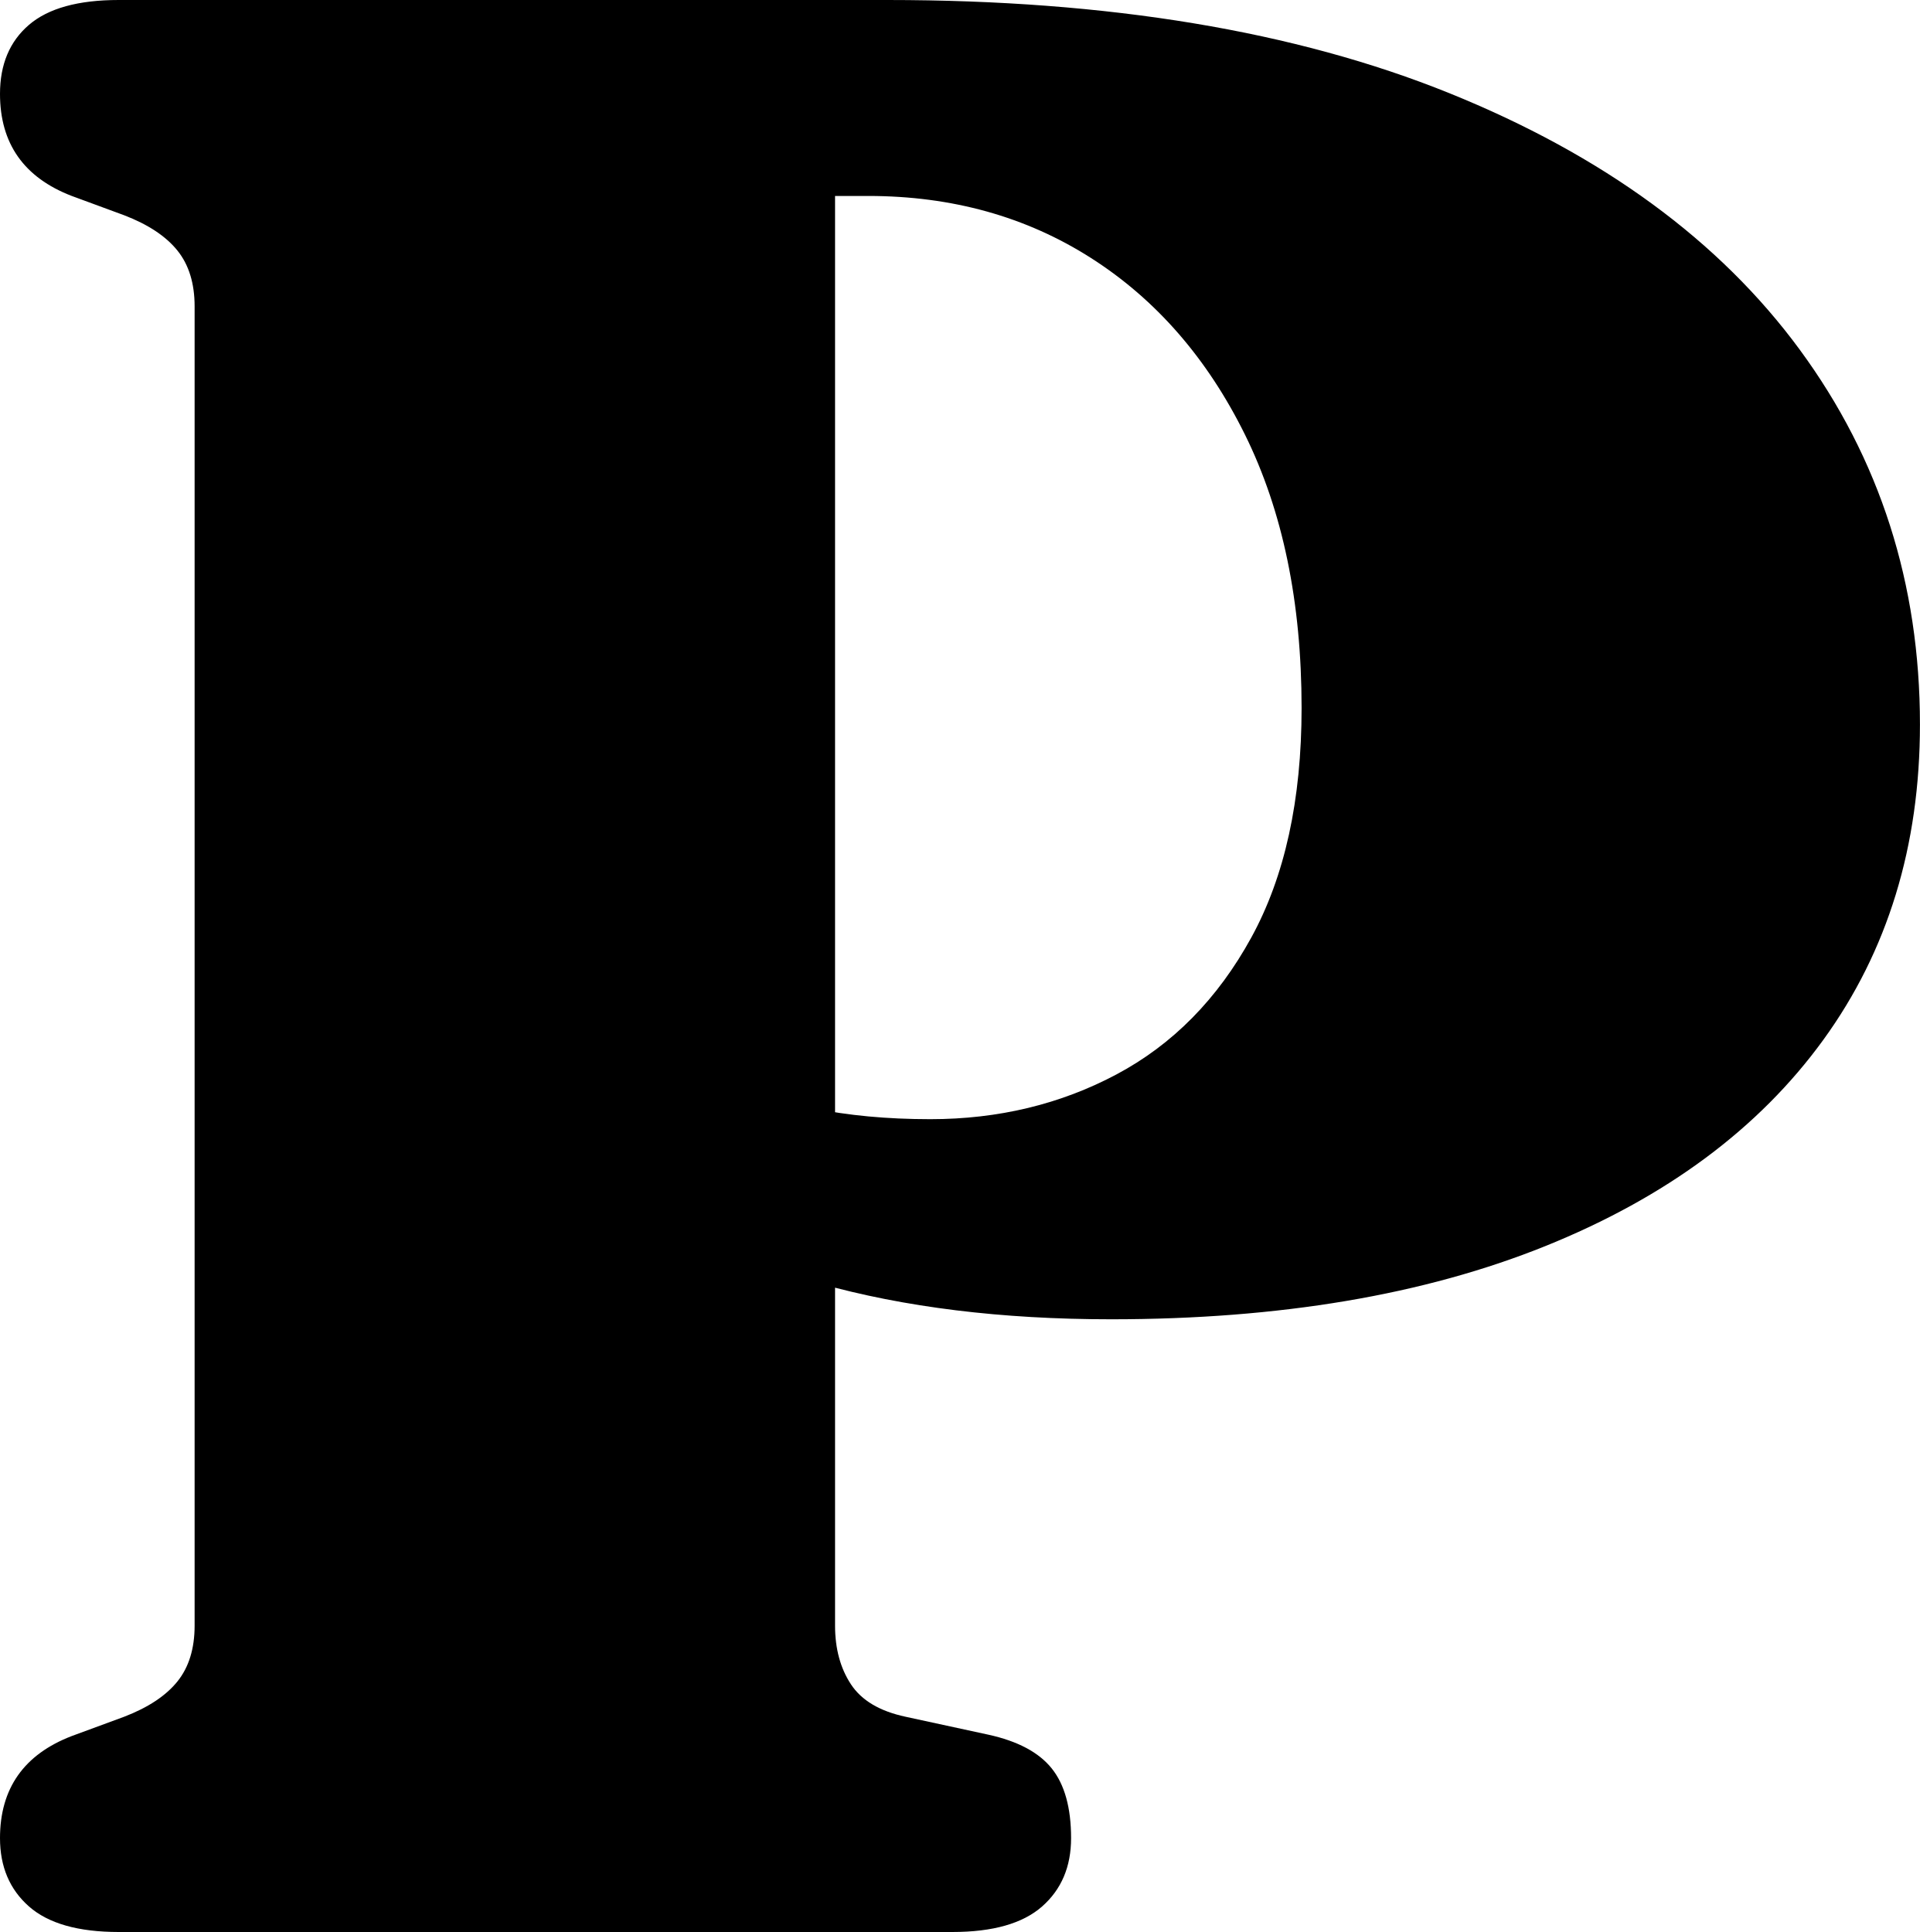
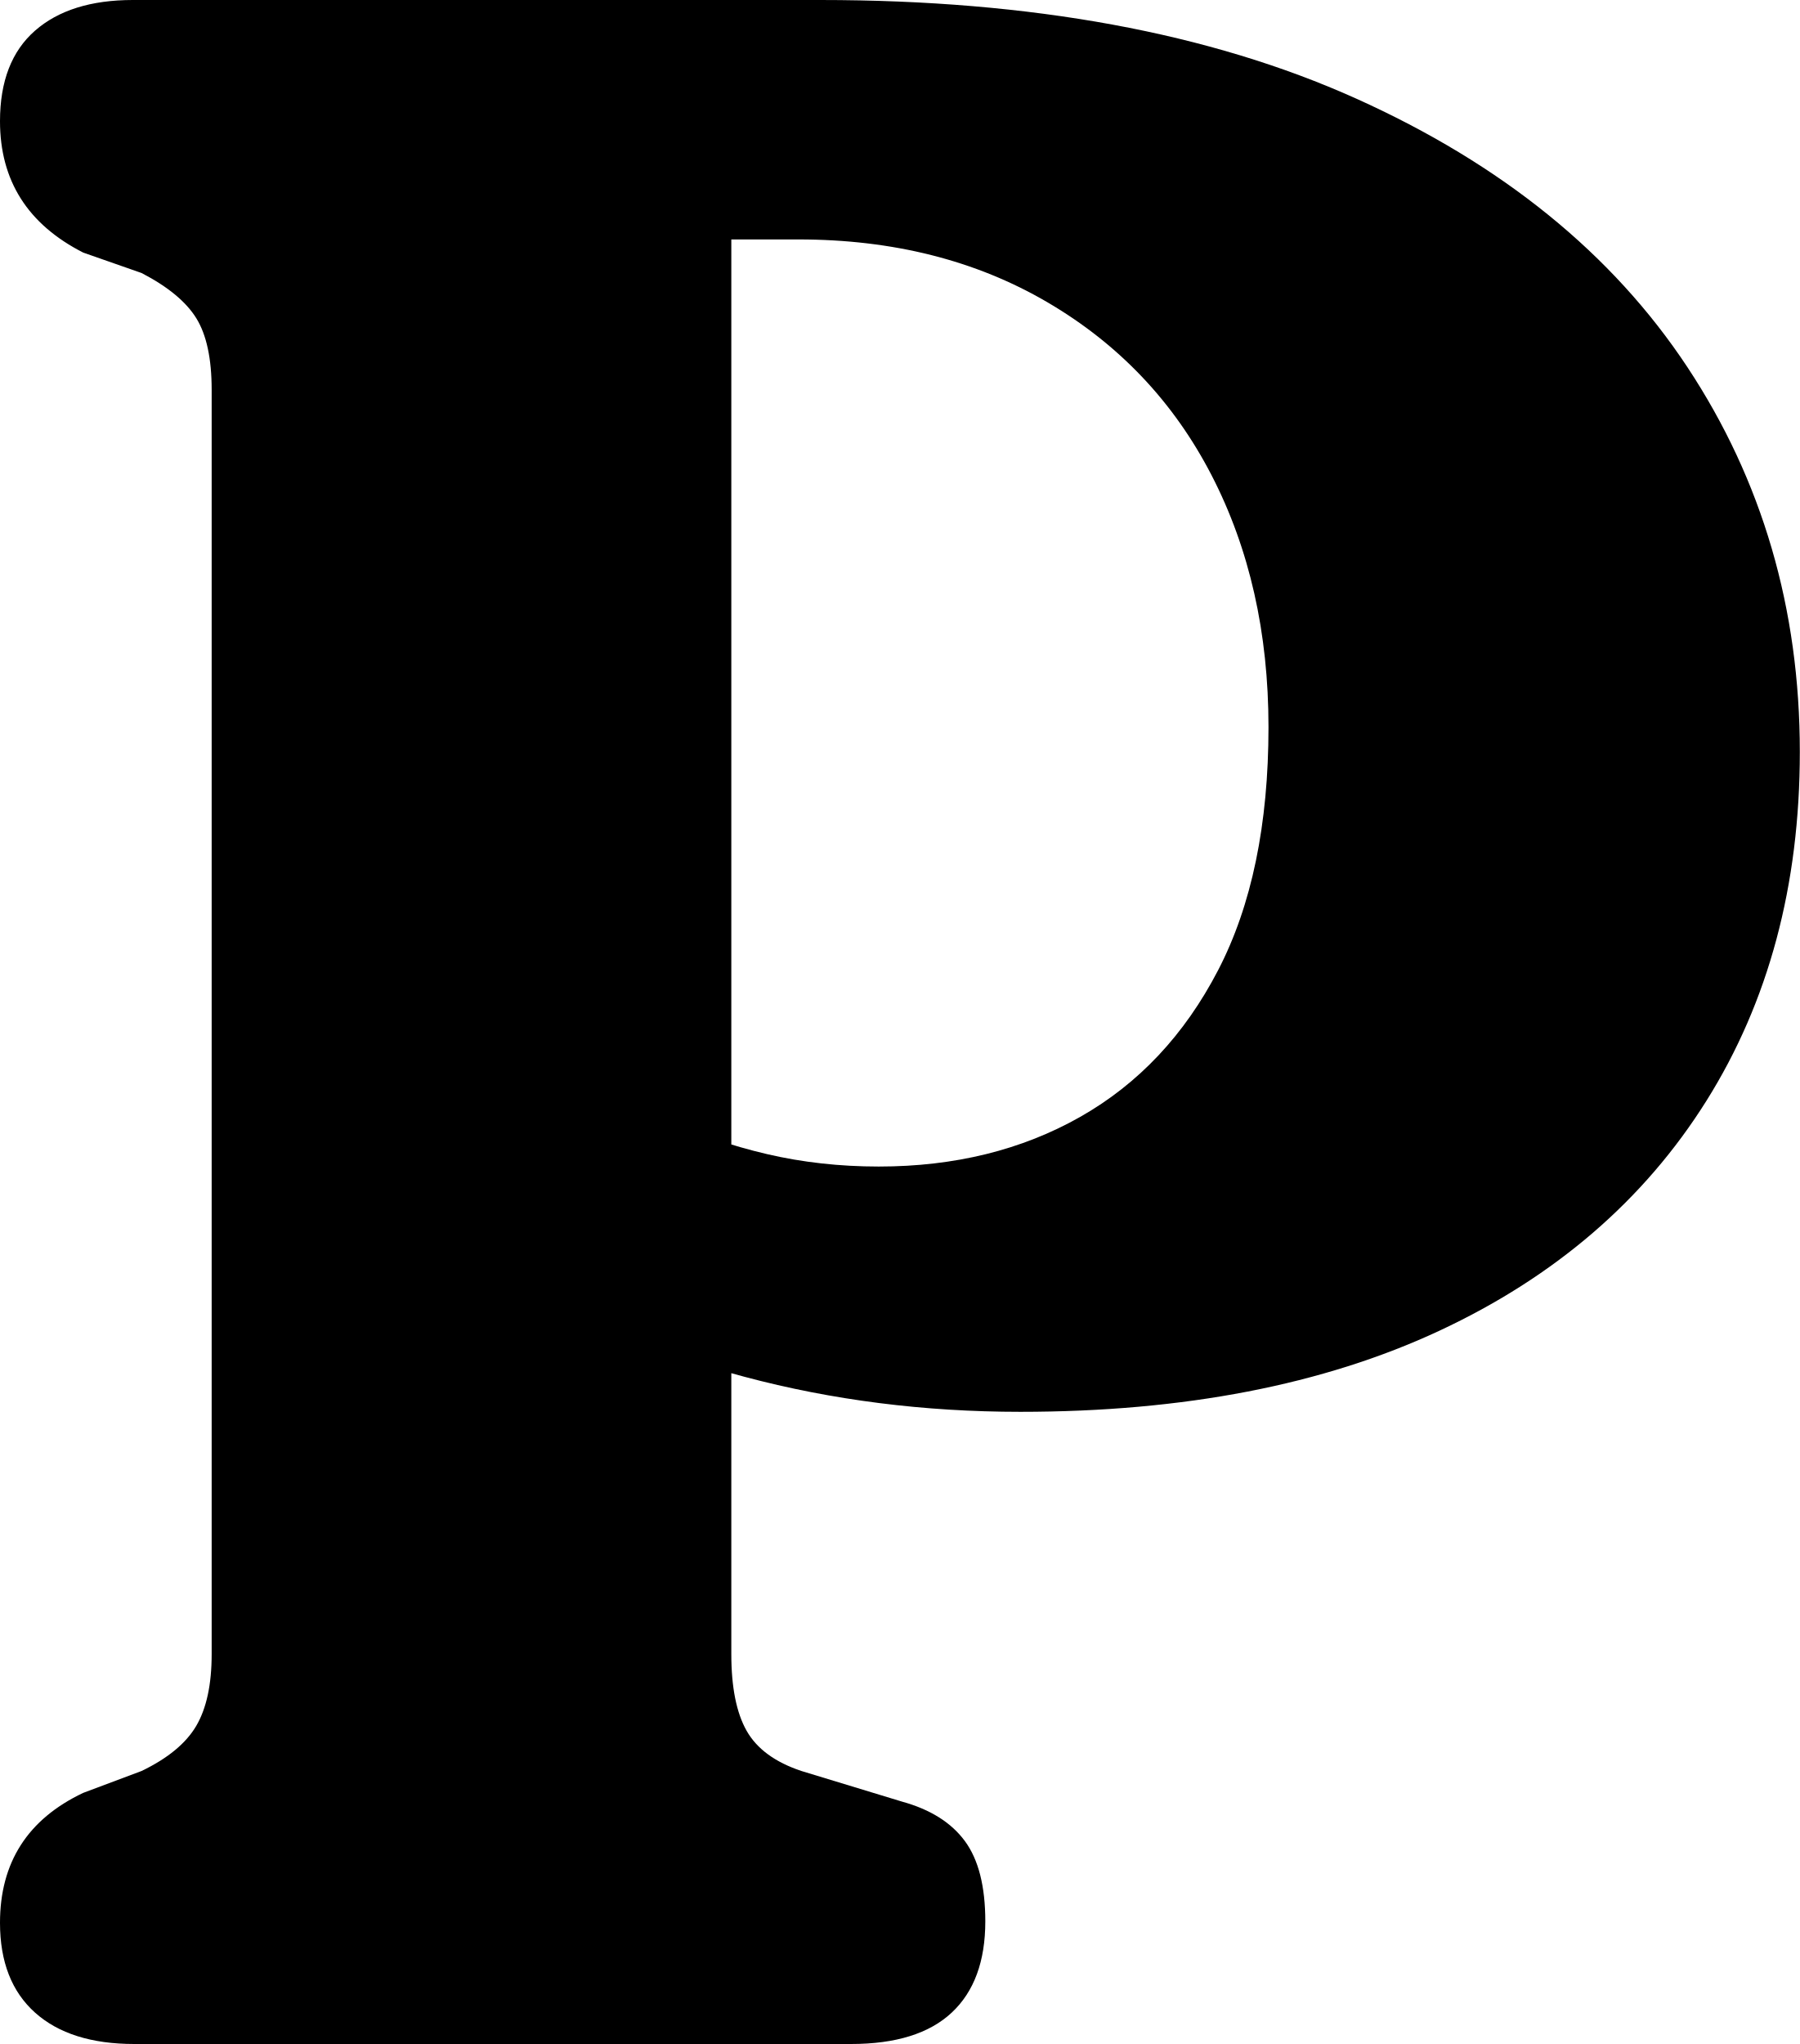
- <svg xmlns="http://www.w3.org/2000/svg" viewBox="0 0 1391 1400">
-   <path d="M1391 525Q1391 657 1321 753.5Q1251 850 1119.5 903Q988 956 805 956Q686 956 593.5 930Q501 904 427 858L442 734Q480 761 515 778Q550 795 588.5 803Q627 811 674 811Q748 811 809 778.5Q870 746 906.5 679.5Q943 613 943 513Q943 398 902 315Q861 232 790.5 187Q720 142 629 142L605 142L605 1178Q605 1203 616.5 1220.5Q628 1238 656 1244L716 1257Q748 1264 762 1281.5Q776 1299 776 1332Q776 1363 755 1381.5Q734 1400 690 1400L86 1400Q42 1400 21 1381.5Q0 1363 0 1332Q0 1278 52 1258L90 1244Q116 1234 128.5 1218.5Q141 1203 141 1178L141 222Q141 197 128.5 181.5Q116 166 90 156L52 142Q0 122 0 68Q0 36 21 18Q42 0 86 0L643 0Q883 0 1050 67.5Q1217 135 1304 253.5Q1391 372 1391 525Z" />
+ <svg xmlns="http://www.w3.org/2000/svg" viewBox="0 0 1233 1400">
+   <path d="M1233 515Q1233 652 1169 754Q1105 856 986 911.5Q867 967 699 967Q600 967 510 943Q420 919 348 879L366 719Q412 748 450.5 765Q489 782 525.5 790.5Q562 799 602 799Q680 799 740 765Q800 731 834.5 664.5Q869 598 869 498Q869 401 830 325.5Q791 250 717.5 207Q644 164 547 164L501 164L501 1133Q501 1167 511.5 1185.5Q522 1204 549 1213L618 1234Q647 1242 661 1261Q675 1280 675 1316Q675 1357 652 1378.5Q629 1400 583 1400L92 1400Q48 1400 24 1378.5Q0 1357 0 1317Q0 1255 57 1228L97 1213Q124 1200 134.5 1182Q145 1164 145 1133L145 267Q145 235 134.5 218Q124 201 97 187L57 173Q0 144 0 83Q0 42 24 21Q48 0 91 0L562 0Q779 0 929 67.5Q1079 135 1156 251.5Q1233 368 1233 515Z" />
</svg>
